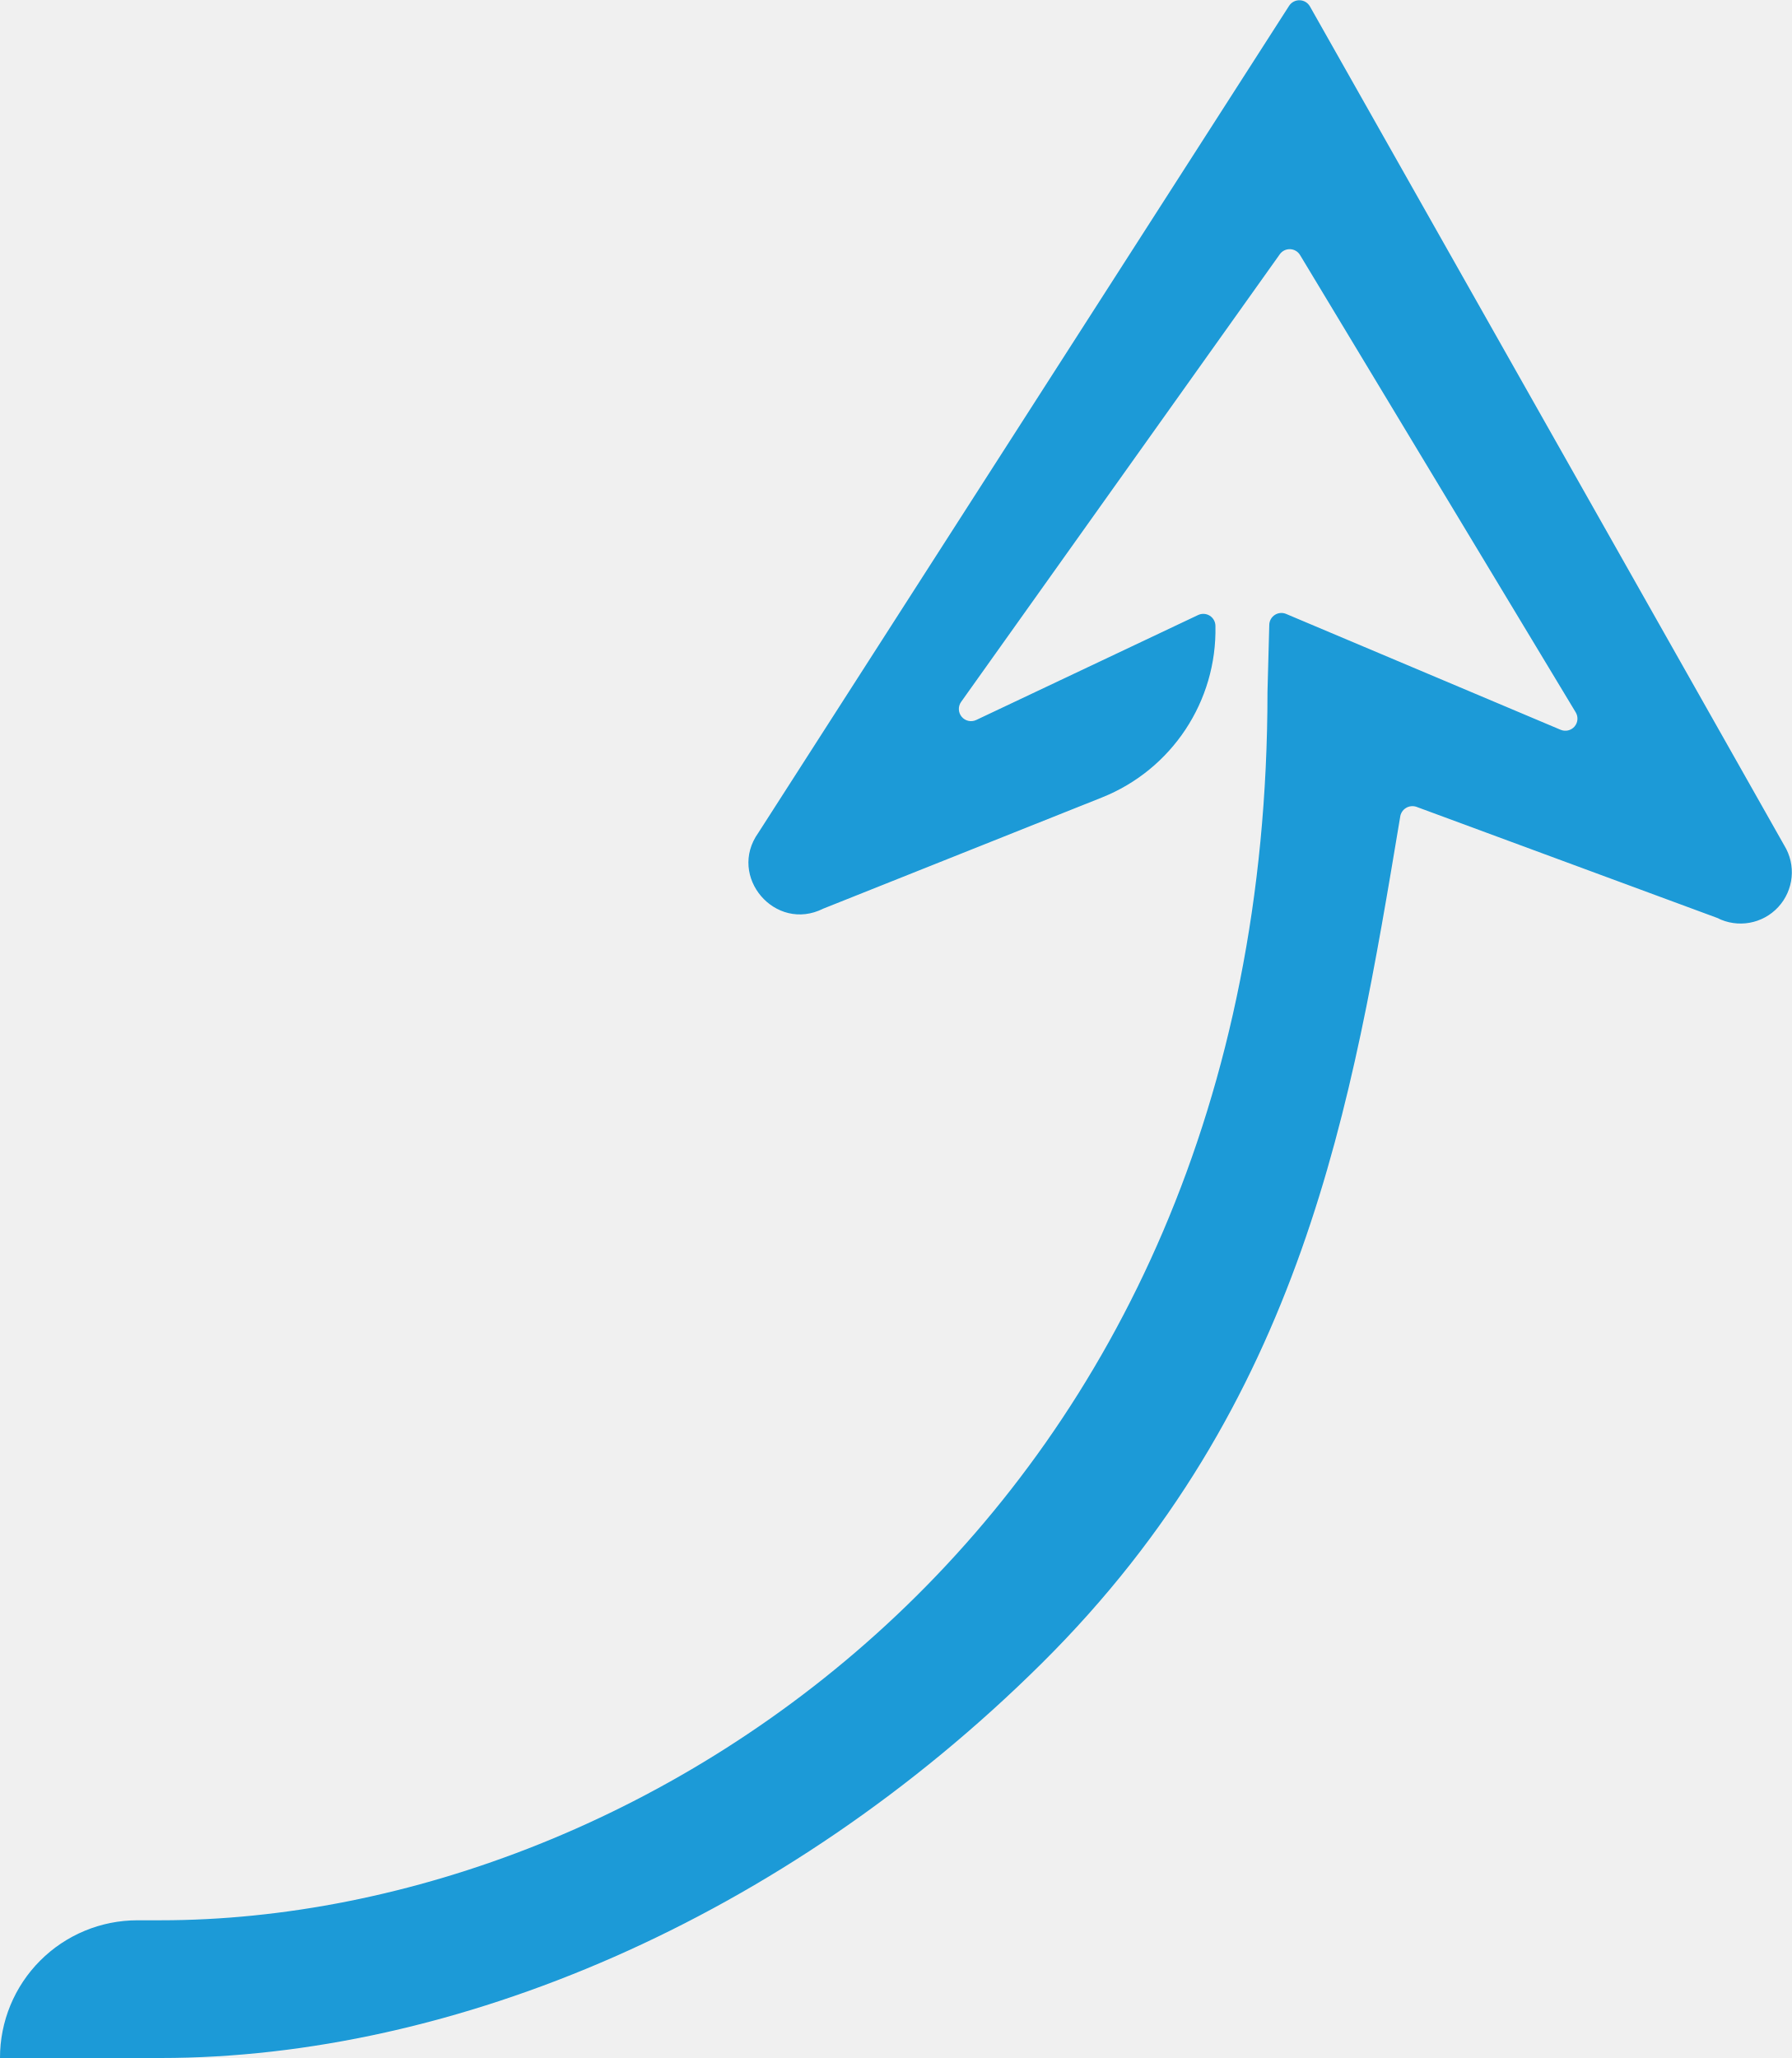
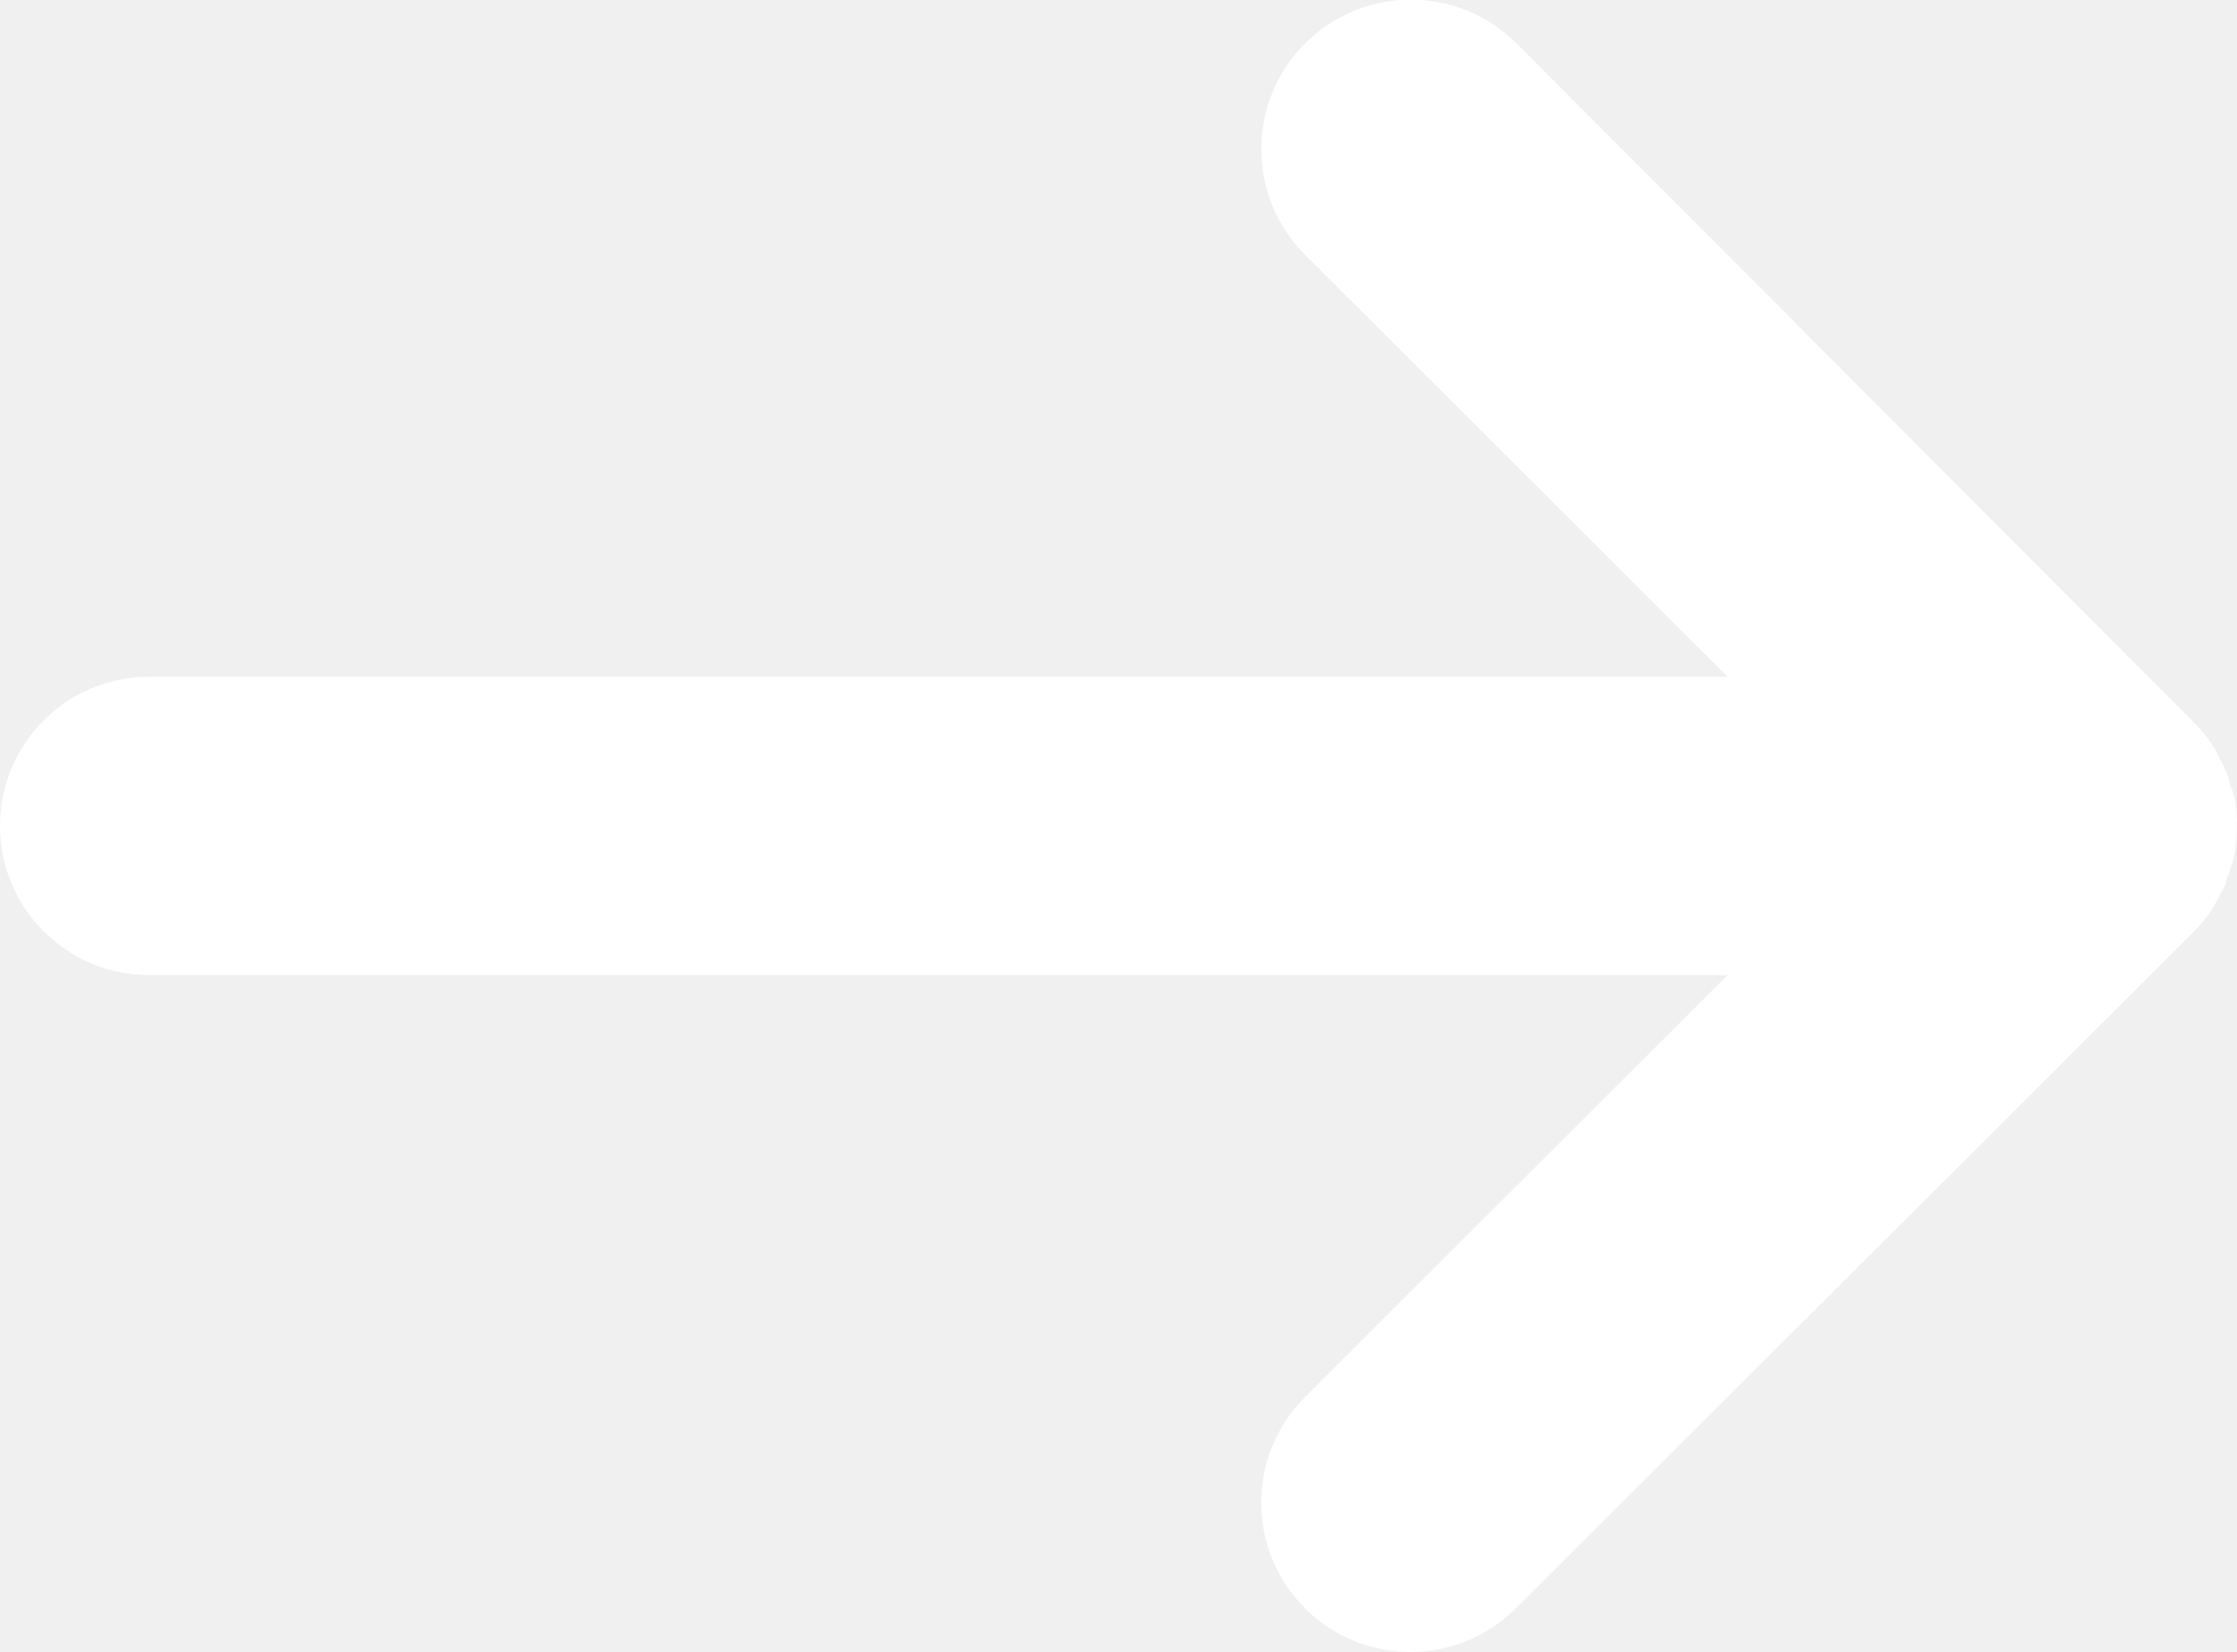
- <svg xmlns="http://www.w3.org/2000/svg" id="Layer_1" data-name="Layer 1" viewBox="0 0 279.51 321">
+ <svg xmlns="http://www.w3.org/2000/svg" id="Layer_1" data-name="Layer 1" viewBox="0 0 60 44.3">
  <defs>
-     <style>.cls-1{fill:none;stroke:#1c9ad7;stroke-miterlimit:10;stroke-width:15.84px;}.cls-2{fill:#1c9ad7;}</style>
+     <style>.cls-1{fill:#fff;}</style>
  </defs>
-   <path class="cls-1" d="M148,109.85" transform="translate(-8 -12)" />
-   <path class="cls-2" d="M8,333H29.24c1.27,0,2.55,0,3.82,0,45.72,0,97.09-21.54,137.42-61.54,40.91-40.58,48.44-87.27,55.92-132a1.93,1.93,0,0,1,2.53-1.62l46.92,17.33a8,8,0,0,0,10.46-11.32L212.33,13a1.9,1.9,0,0,0-3.25-.09l-82.8,129c-4.85,6.81,2.66,15.57,10.13,11.82l43.47-17.34a28.14,28.14,0,0,0,17.71-26.76,1.89,1.89,0,0,0-2.7-1.7l-34.61,16.37a1.9,1.9,0,0,1-2.36-2.82l49.71-69.82a1.89,1.89,0,0,1,3.16.12l43,71.33a1.89,1.89,0,0,1-2.35,2.72l-42.82-18.07a1.89,1.89,0,0,0-2.63,1.69l-.28,10.47c0,128.41-96.54,191.6-172.69,191.6l-1.78,0H29.44A21.44,21.44,0,0,0,8,333Z" transform="translate(-8 -12)" />
+   <path class="cls-1" d="M4,26.15H46.34L35,37.47a4,4,0,0,0,5.66,5.66L58.83,25h0a4.07,4.07,0,0,0,.5-.61c.06-.09.1-.19.15-.28a4.1,4.1,0,0,0,.22-.41c0-.12.07-.24.11-.36a3.9,3.9,0,0,0,.12-.39,4,4,0,0,0,.06-.62c0-.06,0-.11,0-.16S60,22,60,22a3.89,3.89,0,0,0-.06-.6A3.83,3.83,0,0,0,59.8,21c0-.11-.06-.23-.1-.33a3.81,3.81,0,0,0-.23-.44c0-.08-.08-.17-.13-.25a4,4,0,0,0-.51-.62L40.68,1.17A4,4,0,0,0,35,6.83L46.34,18.15H4a4,4,0,0,0,0,8Z" />
</svg>
